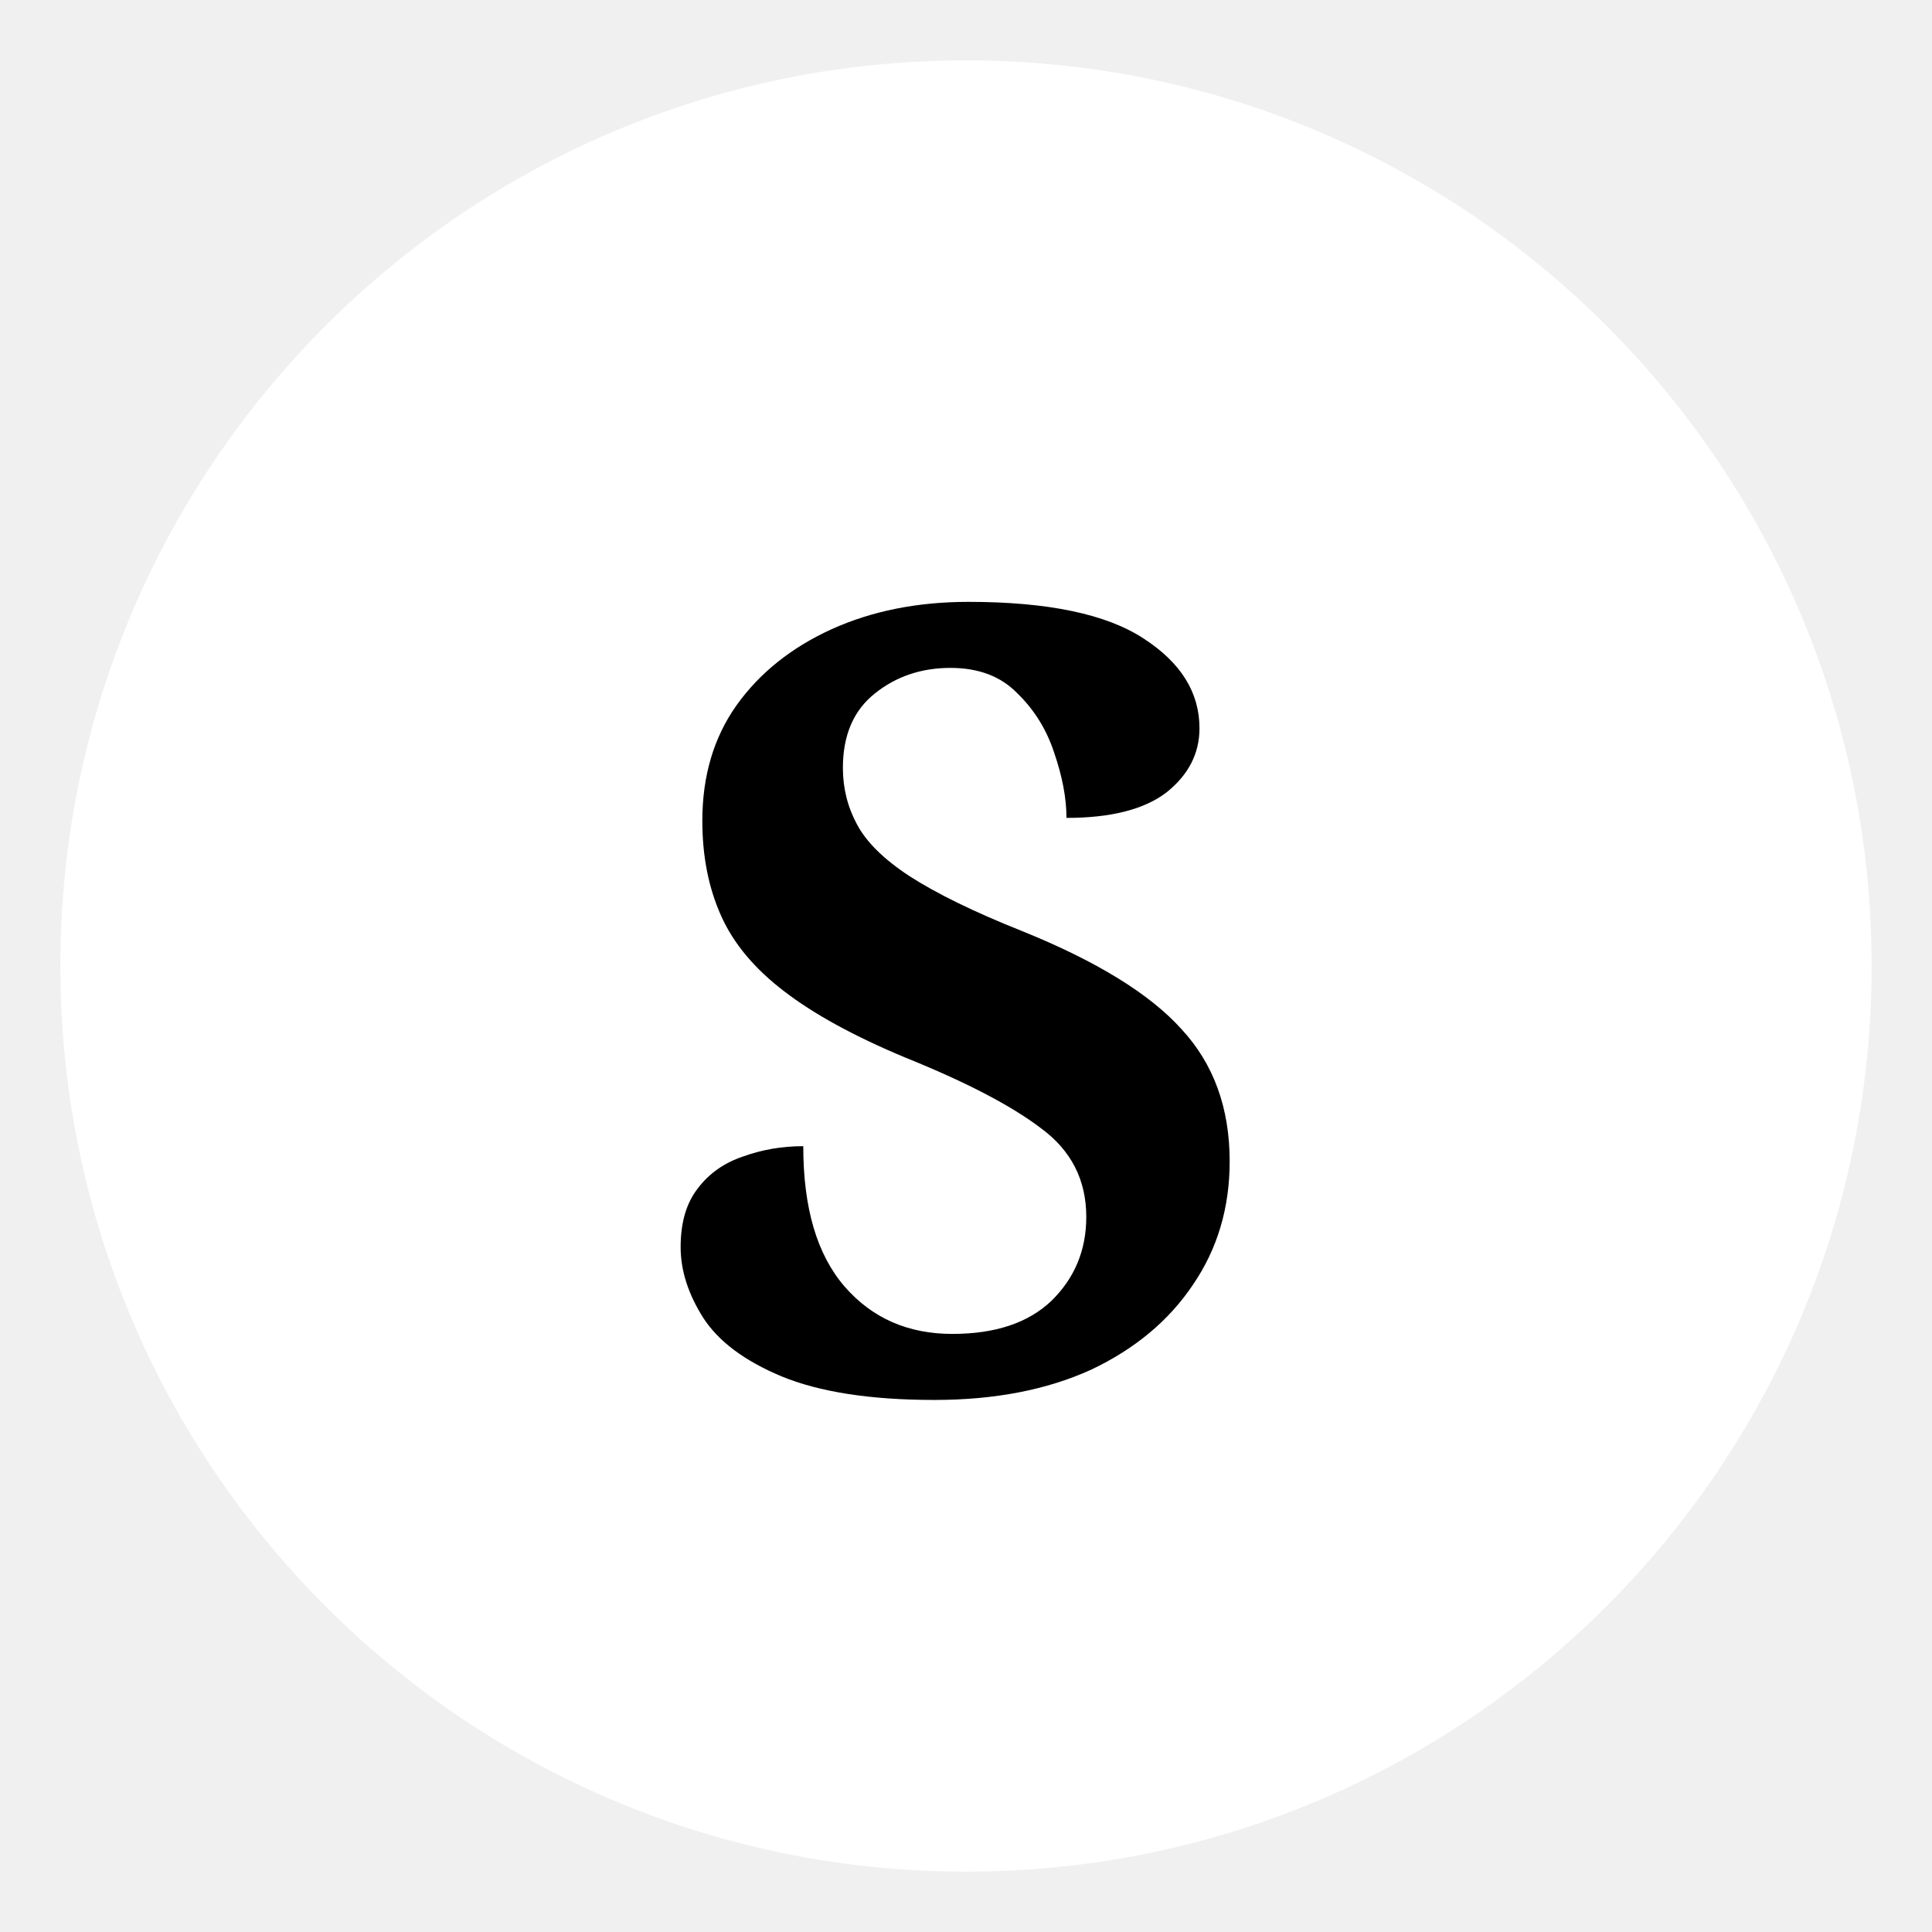
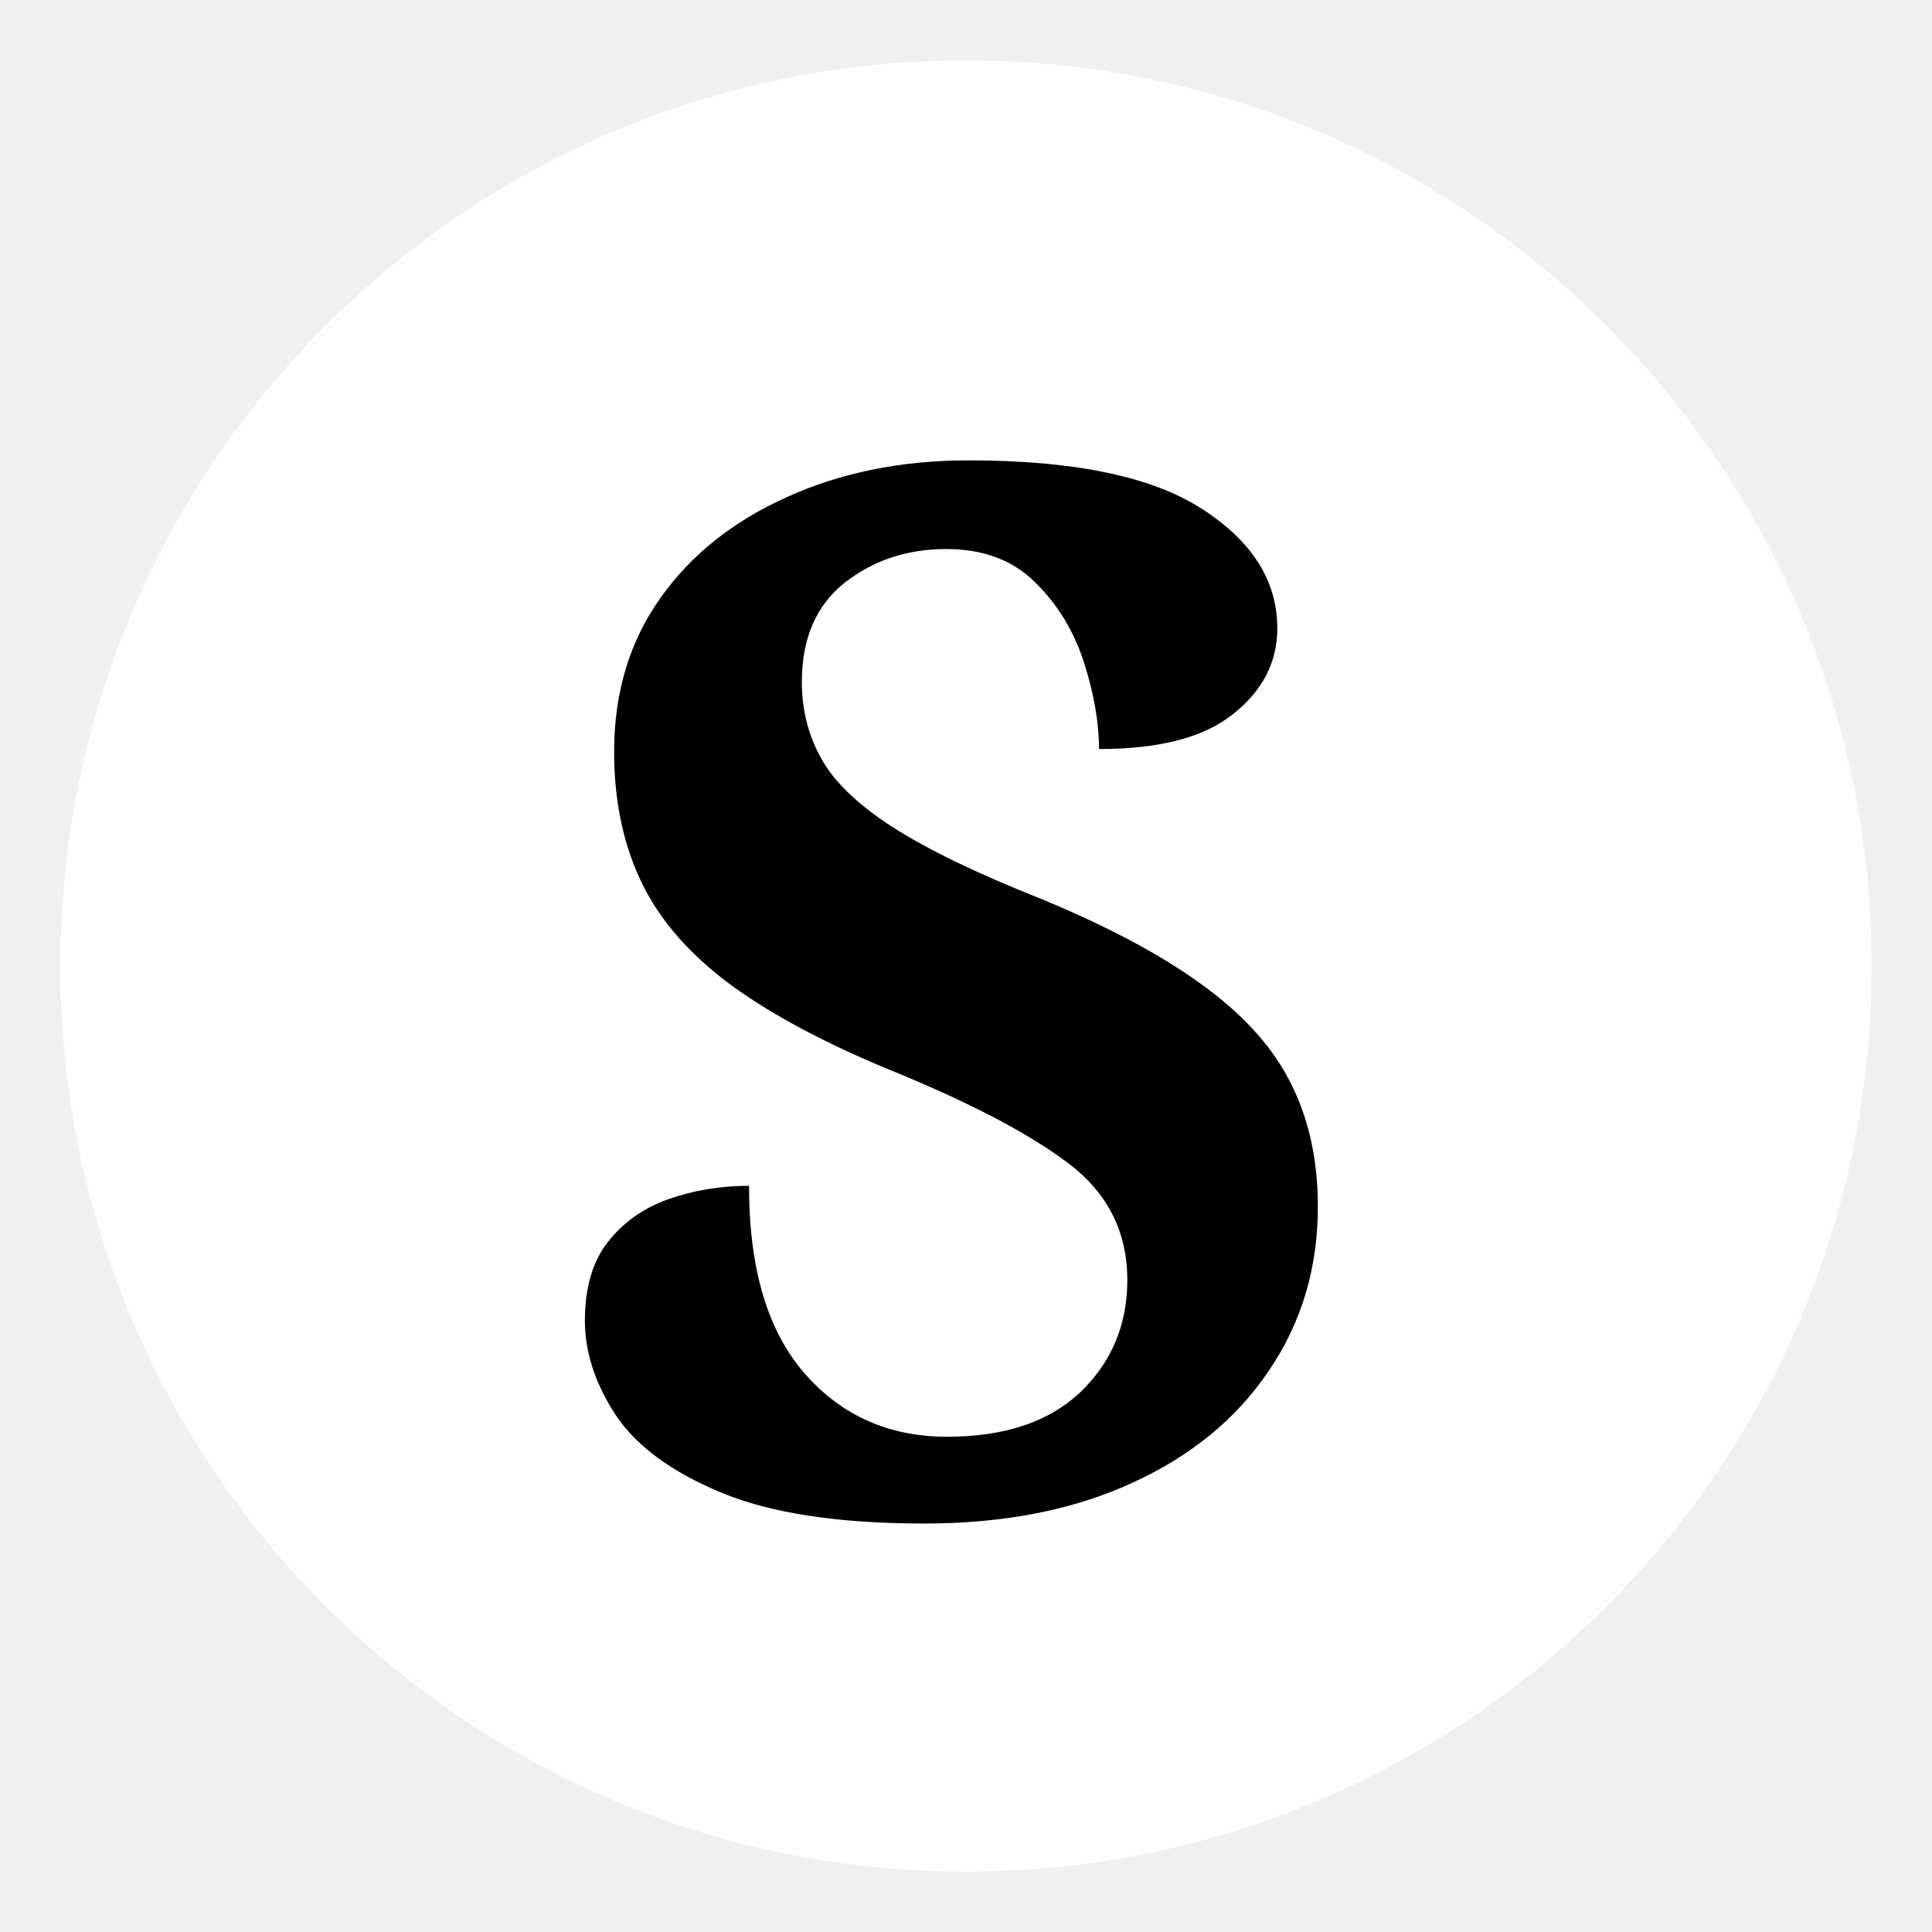
<svg xmlns="http://www.w3.org/2000/svg" width="32" height="32" viewBox="0 0 32 32">
  <circle cx="16" cy="16" r="15" fill="#ffffff" />
-   <text x="16" y="23" text-anchor="middle" font-family="Georgia, serif" font-weight="bold" font-size="18" fill="black">
+   <text x="16" y="25" text-anchor="middle" font-family="Georgia, serif" font-weight="bold" font-size="24" fill="black">
    S
  </text>
</svg>
